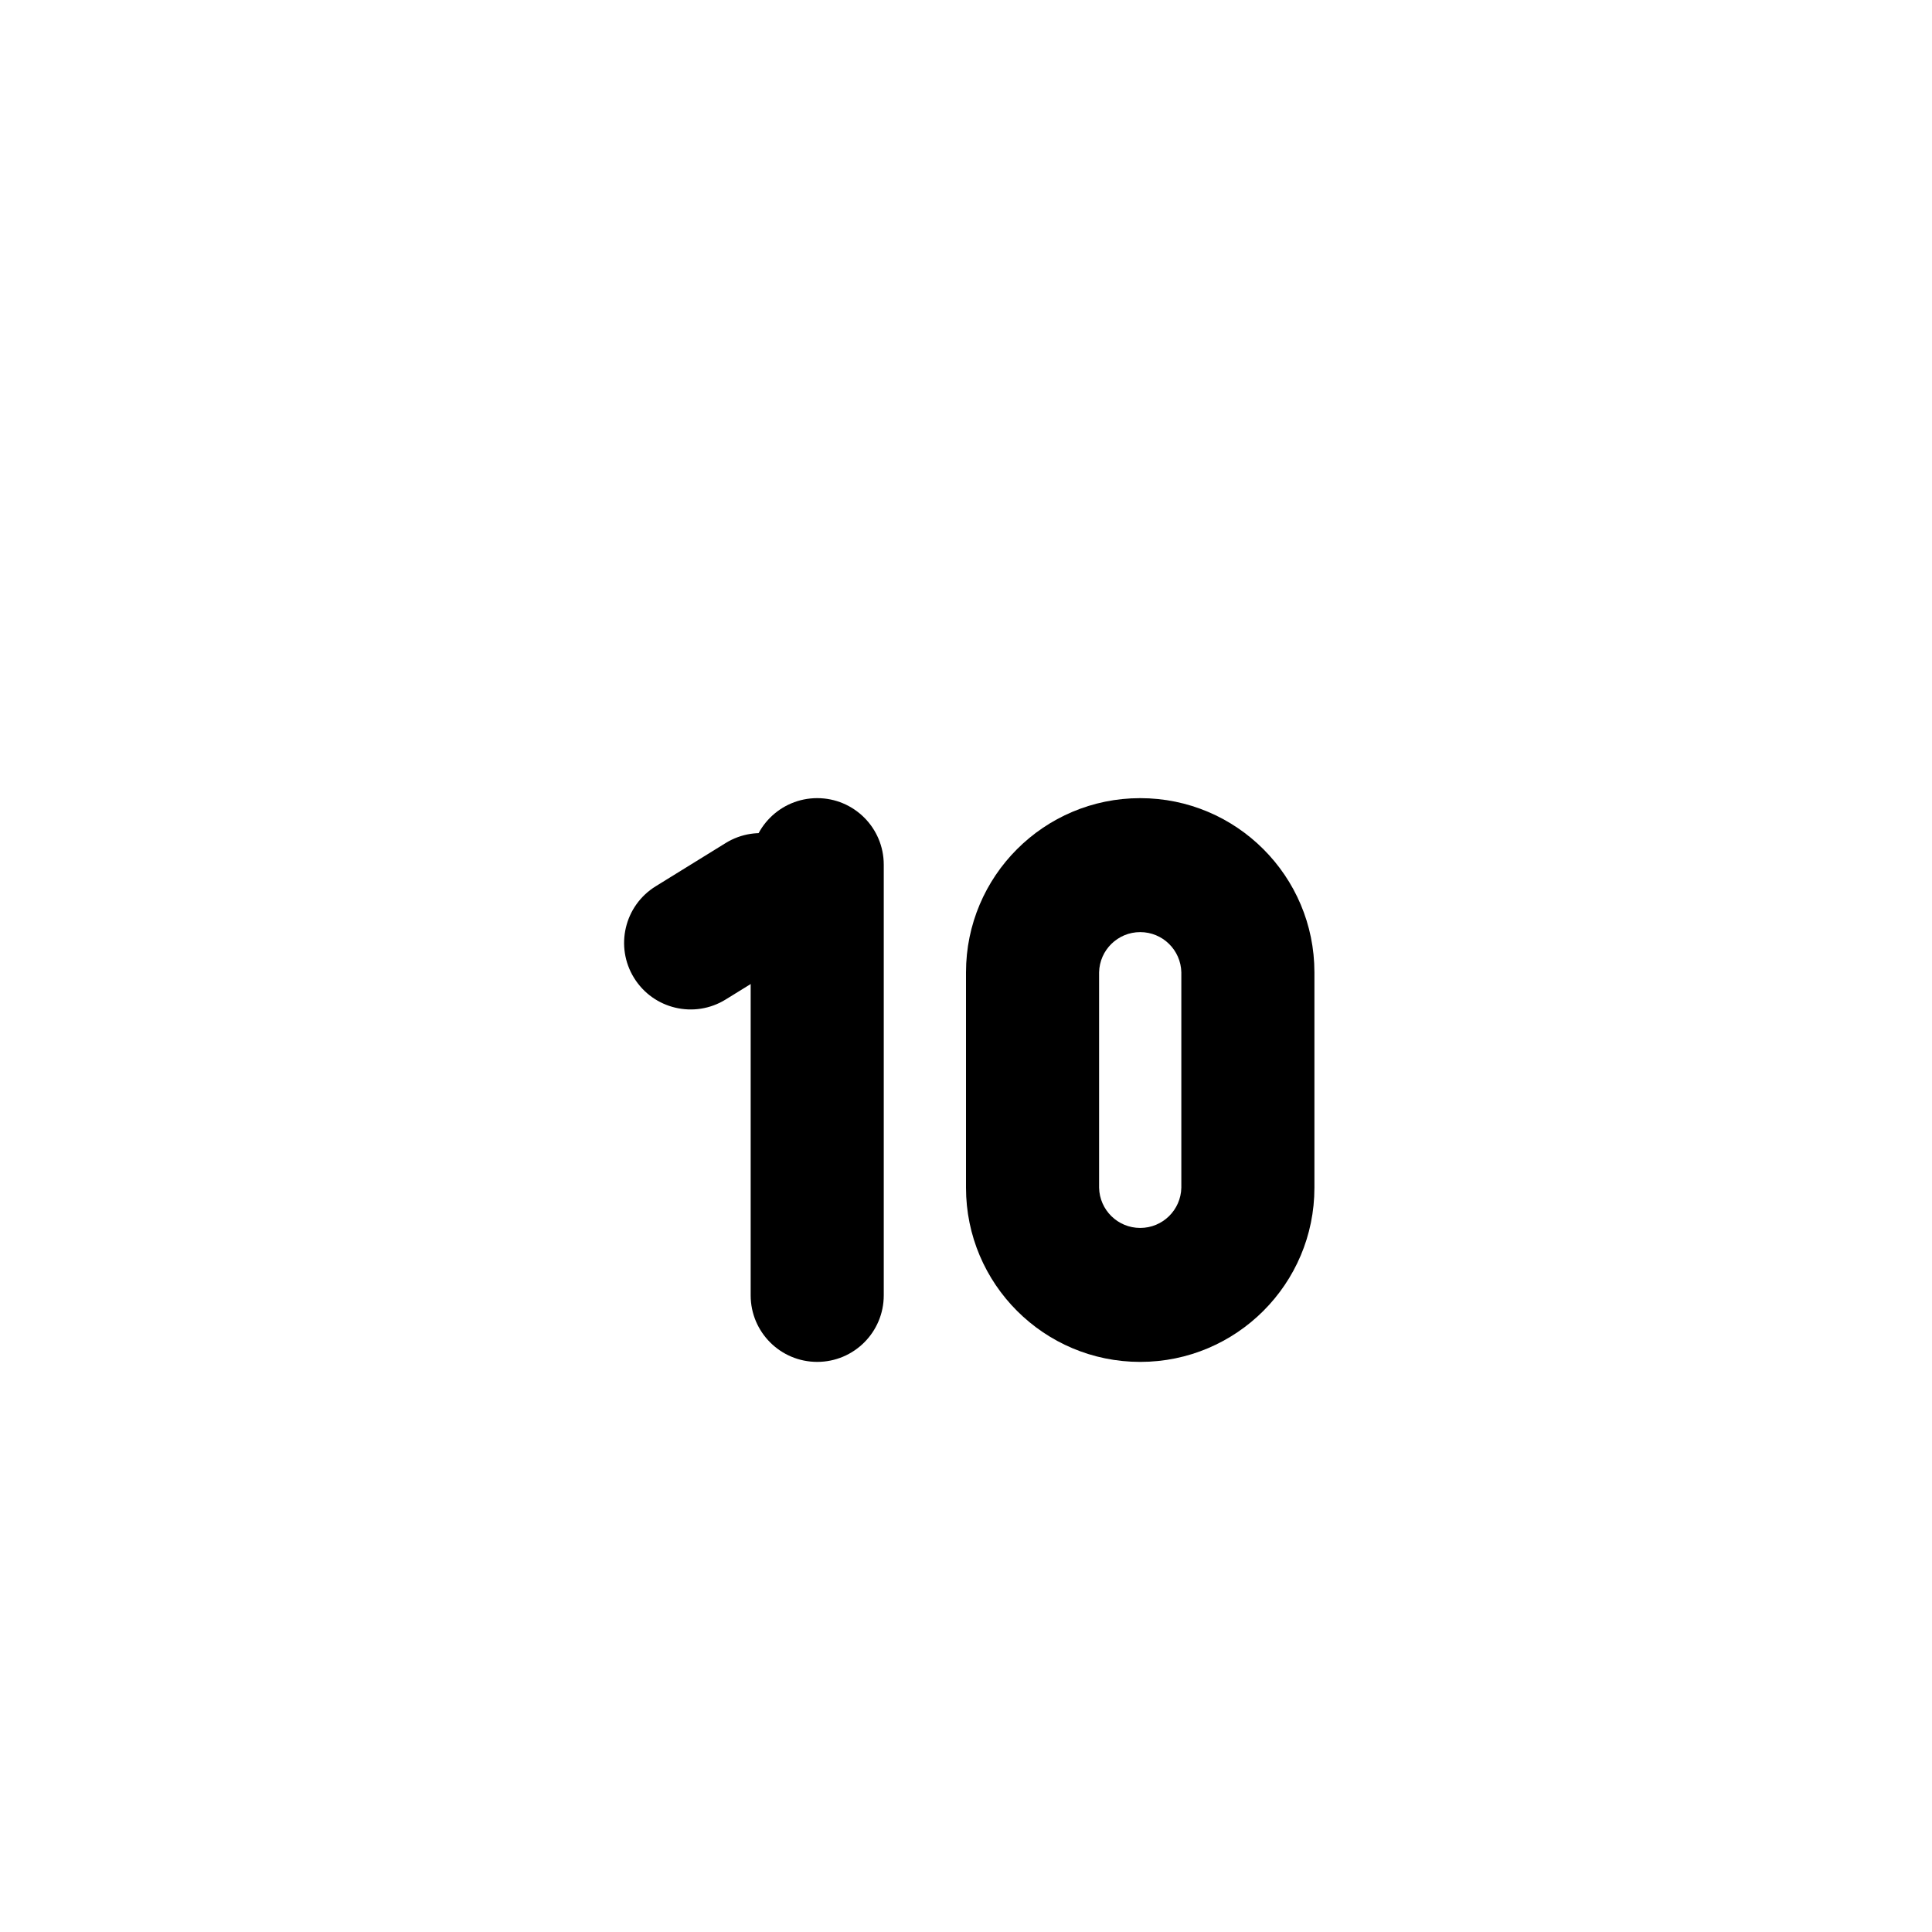
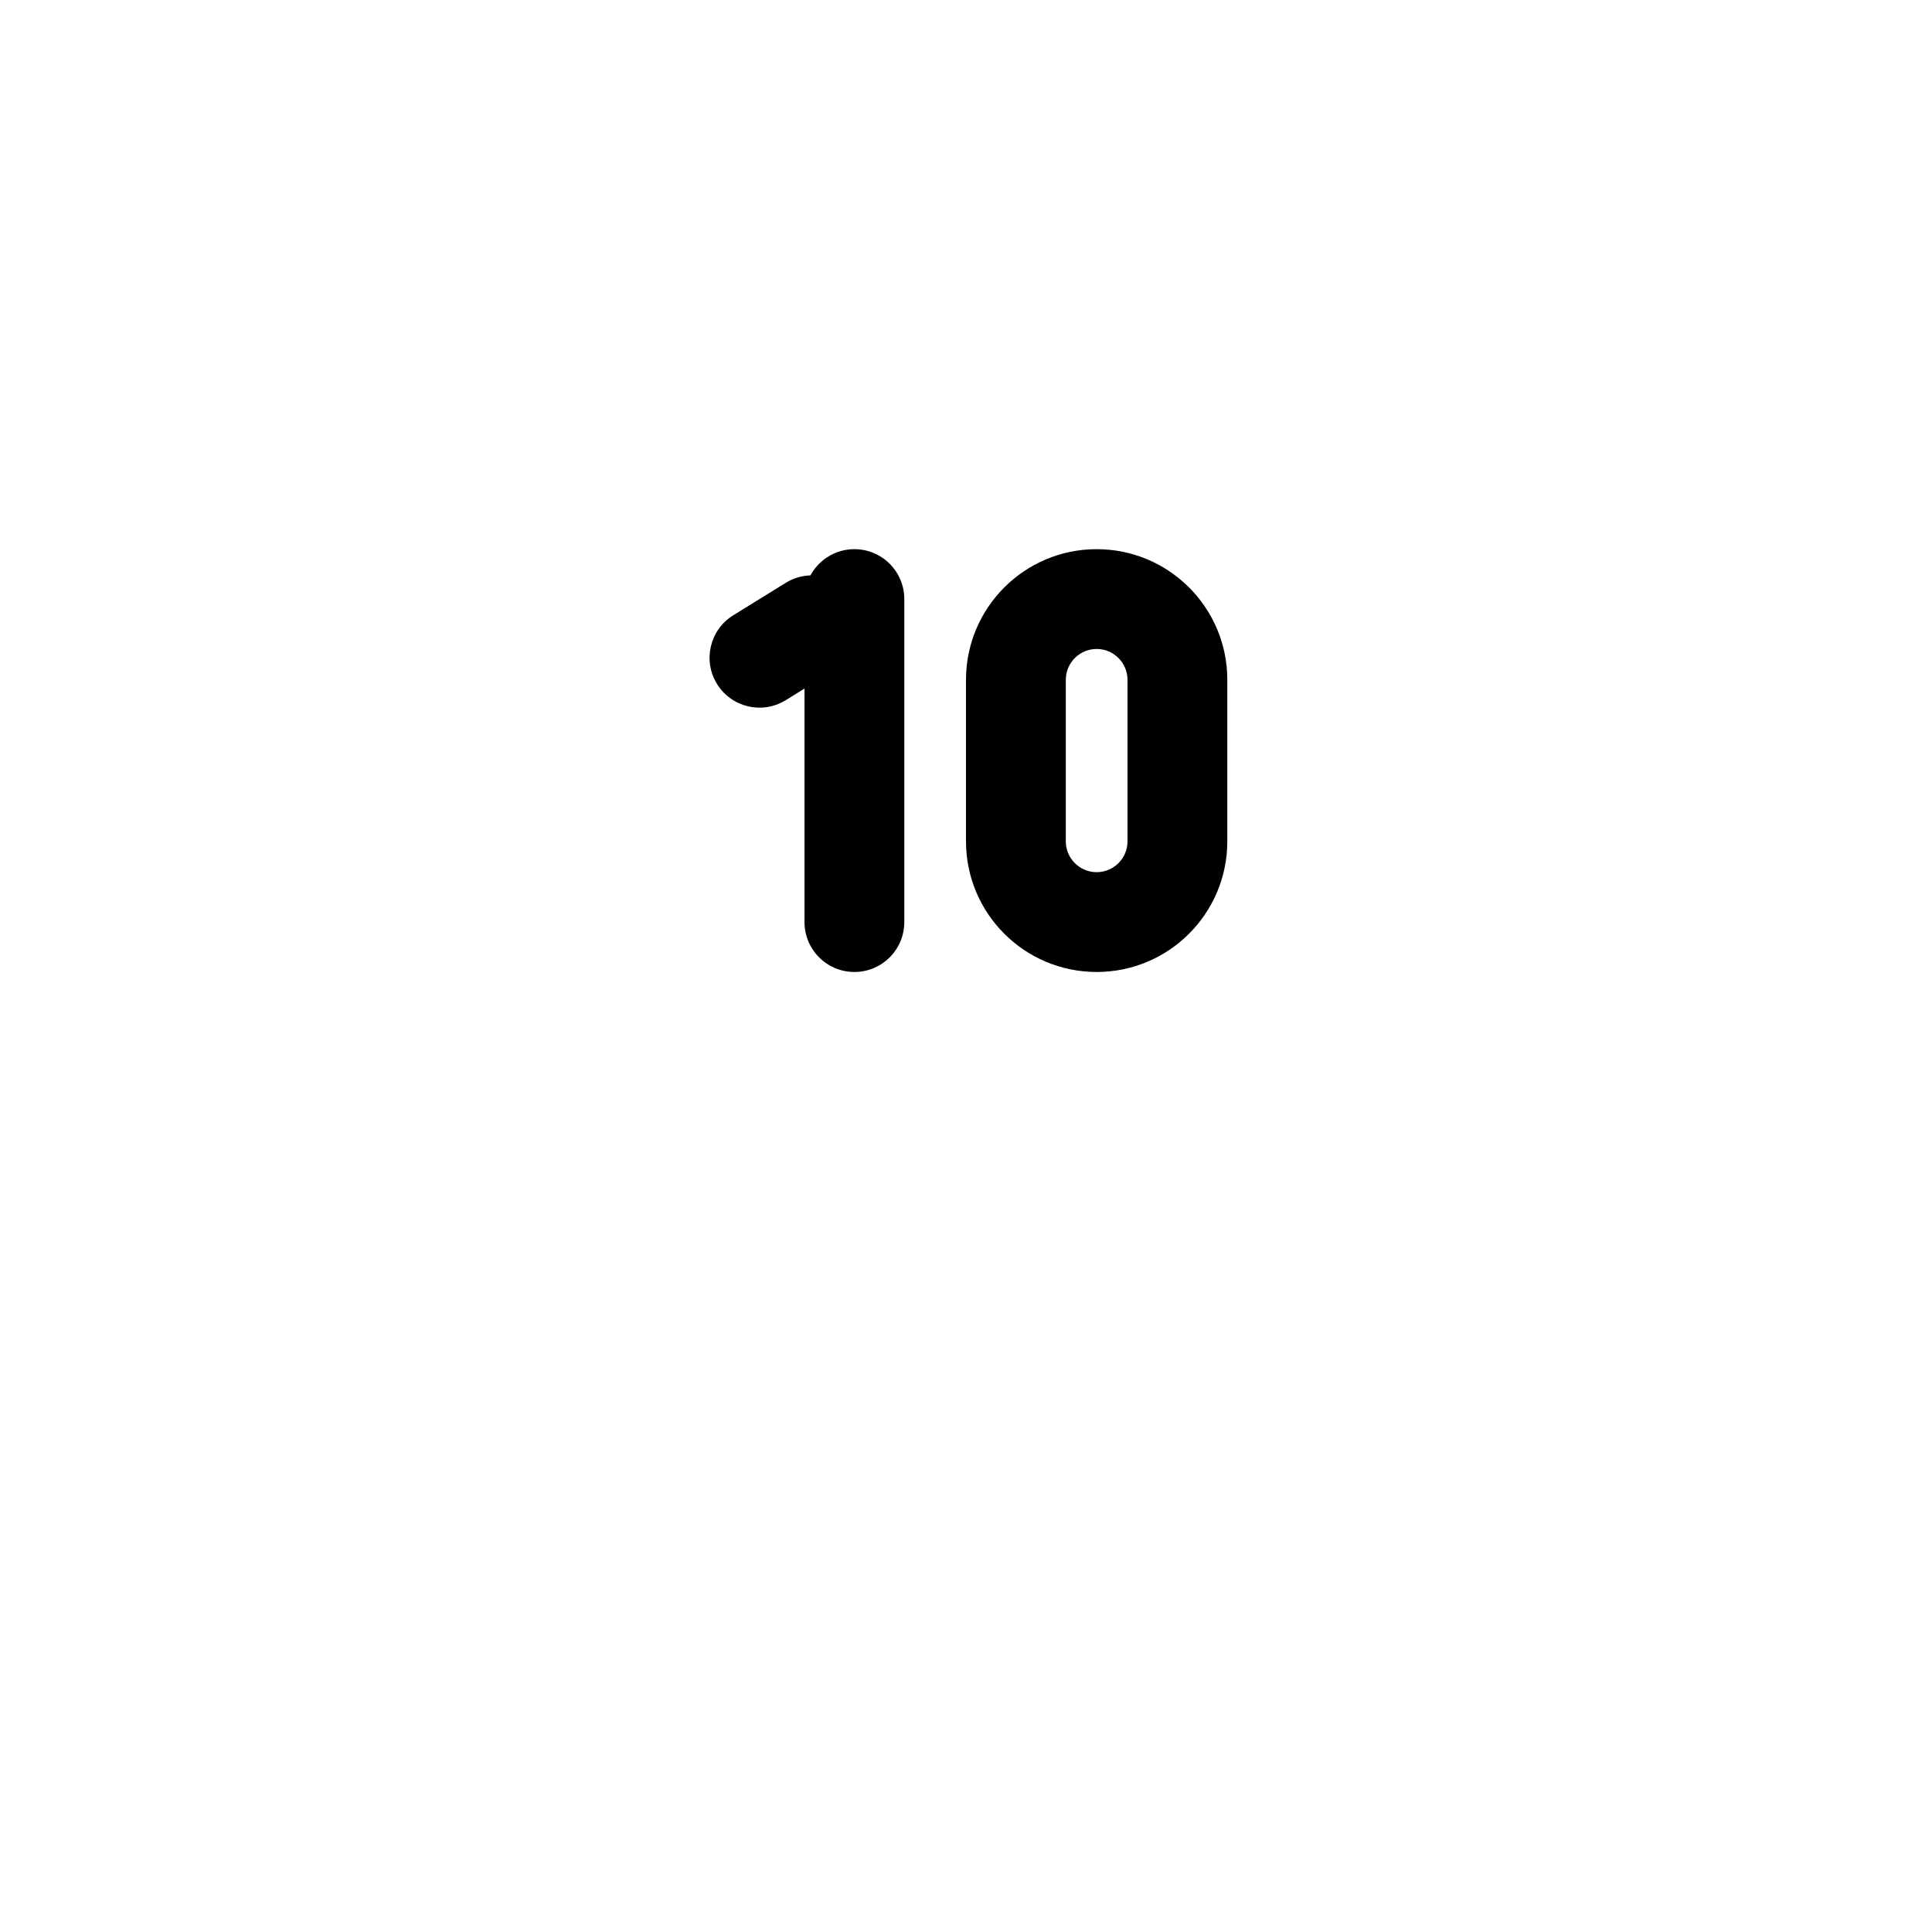
<svg xmlns="http://www.w3.org/2000/svg" width="1024" height="1024" viewBox="0 0 1024 1024">
-   <path fill="#000" d="M397.87,458.30 A35.27,35.27 0 0 1 468.41,458.30 L468.41,686.56 A35.27,35.27 0 0 1 397.87,686.56 Z" />
-   <rect x="433.14" y="423.03" width="114.13" height="70.54" rx="35.27" fill="#000" transform="rotate(148.28 433.14 458.30)" />
-   <path fill="#000" fill-rule="evenodd" d="M512.00,515.37 A92.33,92.33 0 0 1 696.67,515.37 L696.67,629.50 A92.33,92.33 0 0 1 512.00,629.50 Z M582.54,515.37 A21.80,21.80 0 0 1 626.13,515.37 L626.13,629.50 A21.80,21.80 0 0 1 582.54,629.50 Z" />
+   <path fill="#000" d="M426.40,317.52 A26.45,26.45 0 0 1 479.30,317.52 L479.30,488.72 A26.45,26.45 0 0 1 426.40,488.72 Z" />
+   <rect x="452.85" y="291.07" width="85.60" height="52.90" rx="26.45" fill="#000" transform="rotate(148.28 452.85 317.52)" />
+   <path fill="#000" fill-rule="evenodd" d="M512.00,360.32 A69.25,69.25 0 0 1 650.50,360.32 L650.50,445.92 A69.25,69.25 0 0 1 512.00,445.92 Z M564.90,360.32 A16.35,16.35 0 0 1 597.60,360.32 L597.60,445.92 A16.35,16.35 0 0 1 564.90,445.92 Z" />
</svg>
